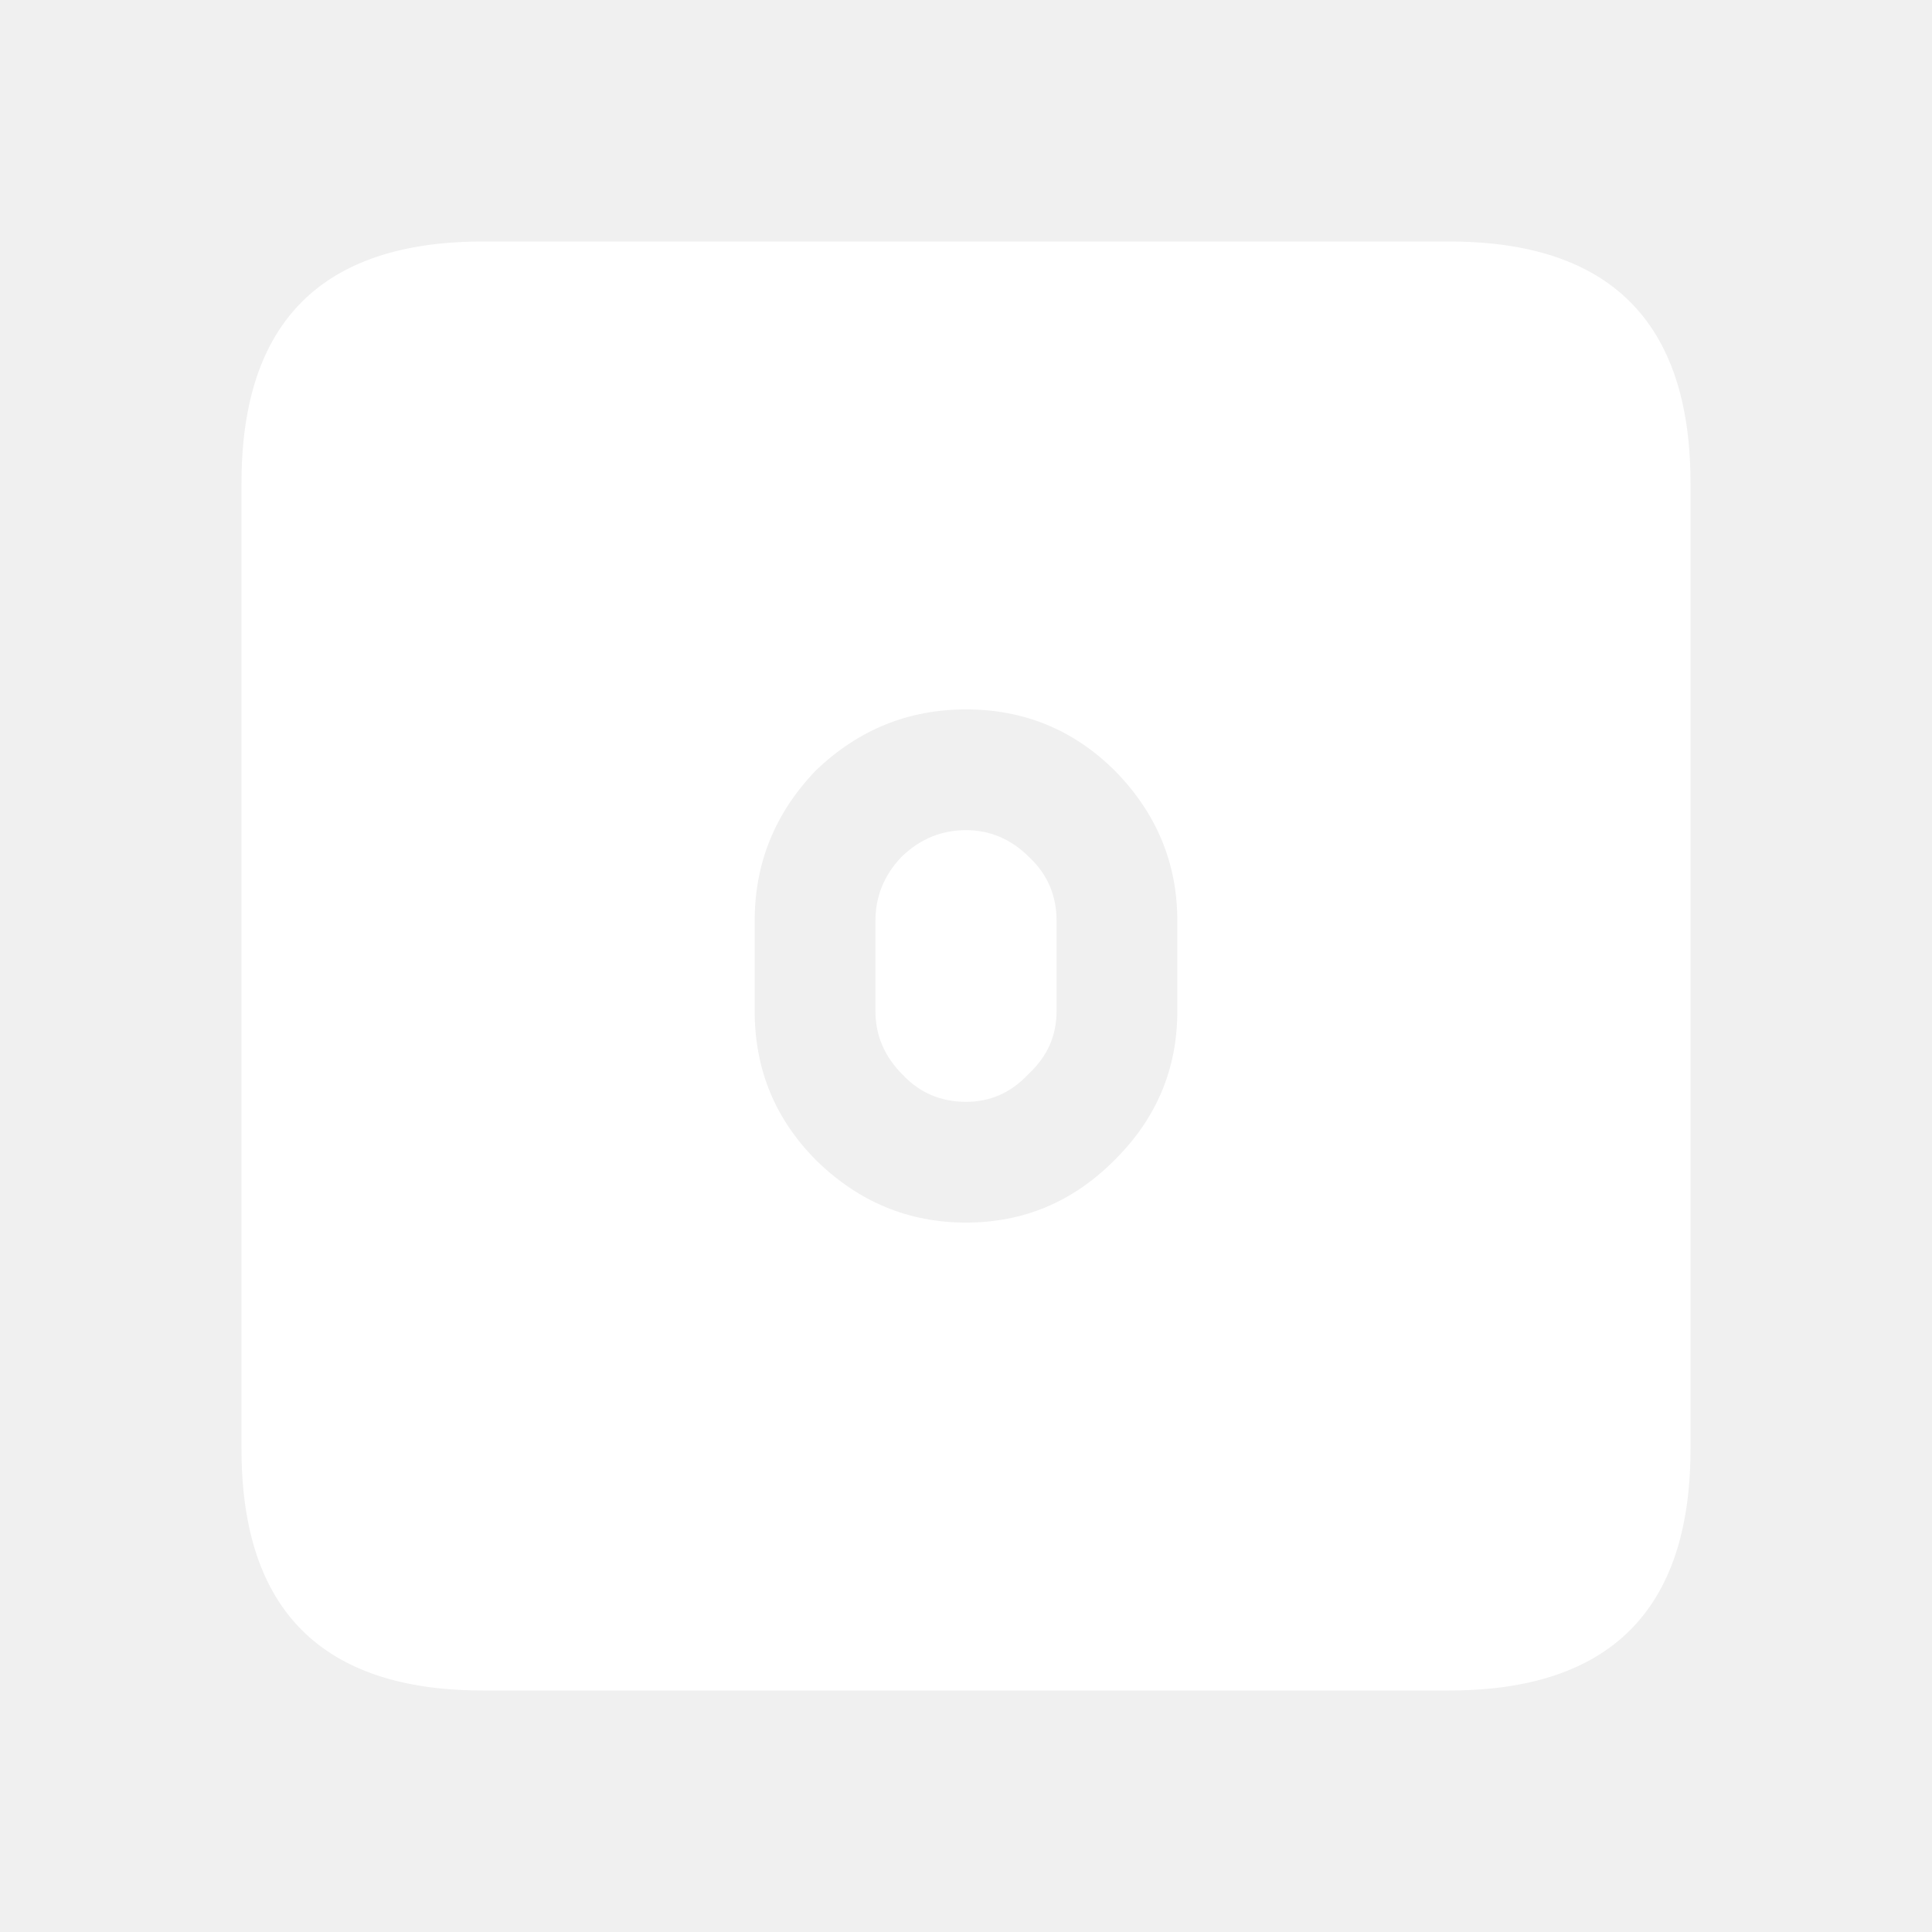
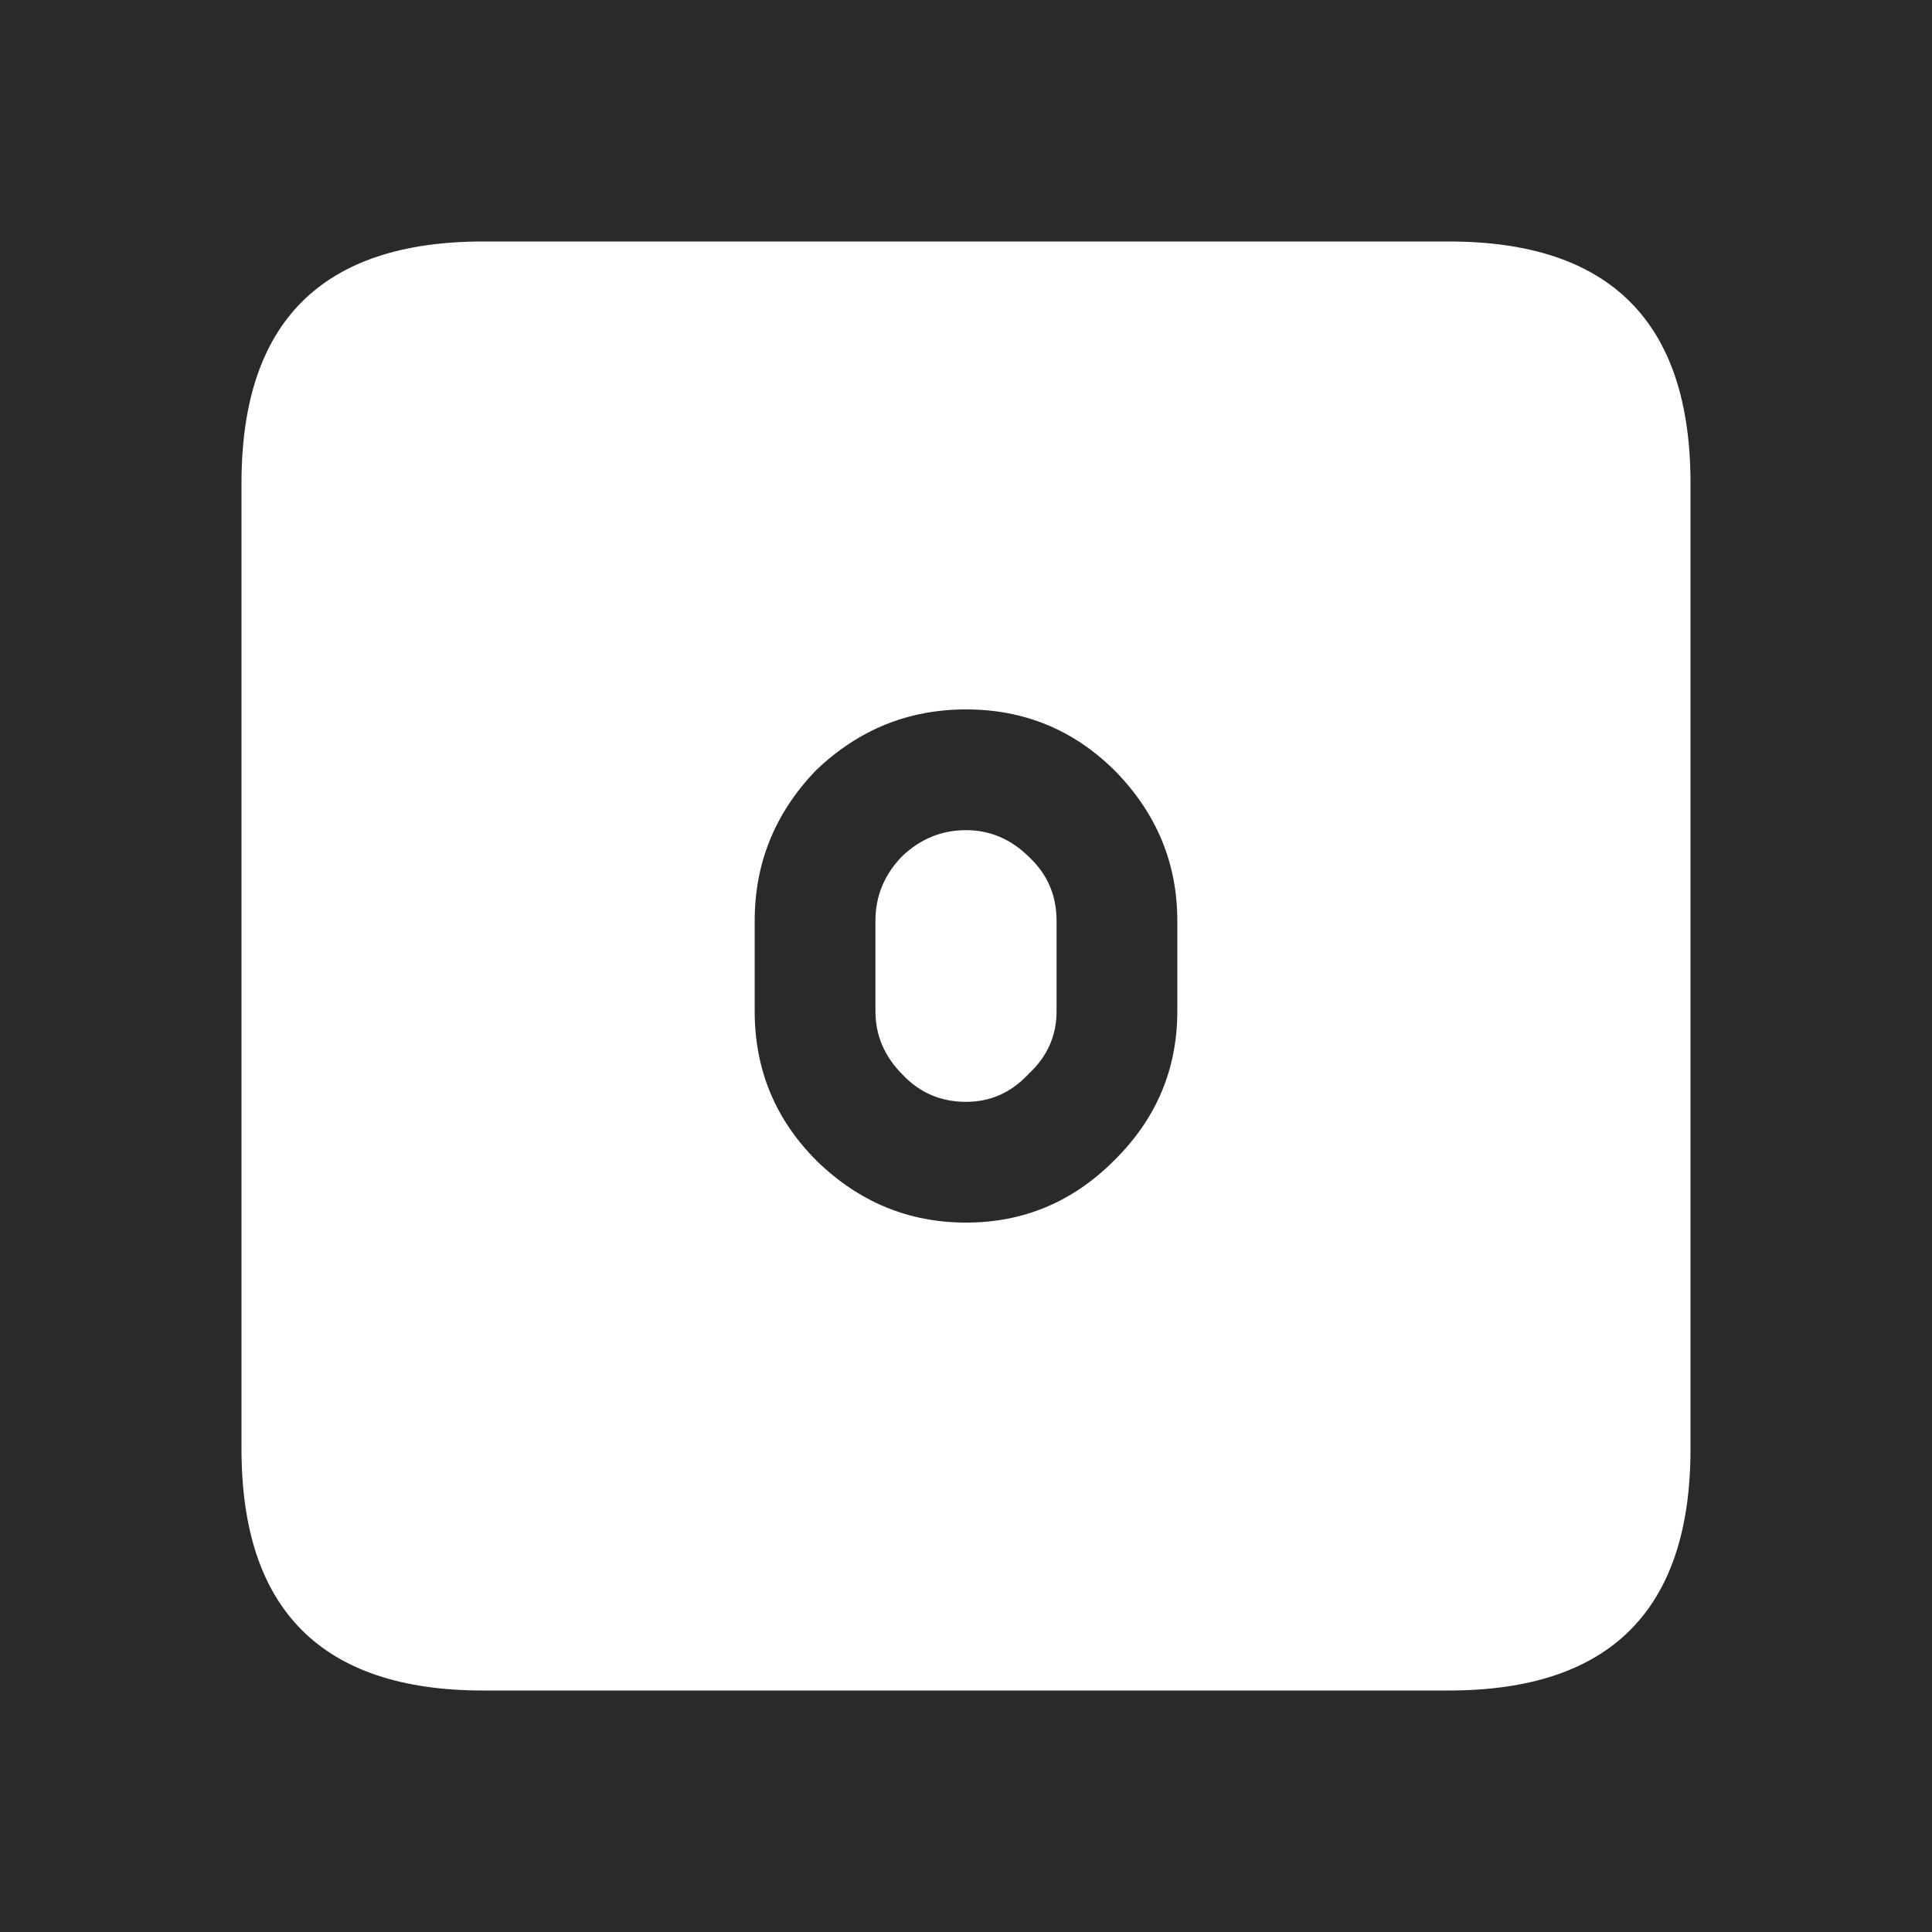
<svg xmlns="http://www.w3.org/2000/svg" width="64" height="64">
  <defs />
  <g>
+     <rect width="64" height="64" fill="#2A2A2A" />
    <path stroke="none" fill="#FFFFFF" d="M16 8 L48 8 Q56 8 56 16 L56 48 Q56 56 48 56 L16 56 Q8 56 8 48 L8 16 Q8 8 16 8 M36.95 25.55 Q34.9 23.5 32 23.5 29.15 23.5 27.05 25.5 L27 25.55 Q25 27.65 25 30.5 L25 33.5 Q25 36.4 27.05 38.45 29.15 40.5 32 40.5 34.85 40.5 36.9 38.45 L36.95 38.4 Q39 36.35 39 33.5 L39 30.5 Q39 27.65 36.95 25.55 M32 27.5 Q33.2 27.5 34.1 28.4 35 29.25 35 30.5 L35 33.5 Q35 34.7 34.1 35.55 L34.05 35.6 Q33.2 36.5 32 36.5 30.75 36.5 29.9 35.6 29 34.7 29 33.5 L29 30.5 Q29 29.3 29.85 28.4 L29.9 28.35 Q30.8 27.5 32 27.5" />
  </g>
</svg>
